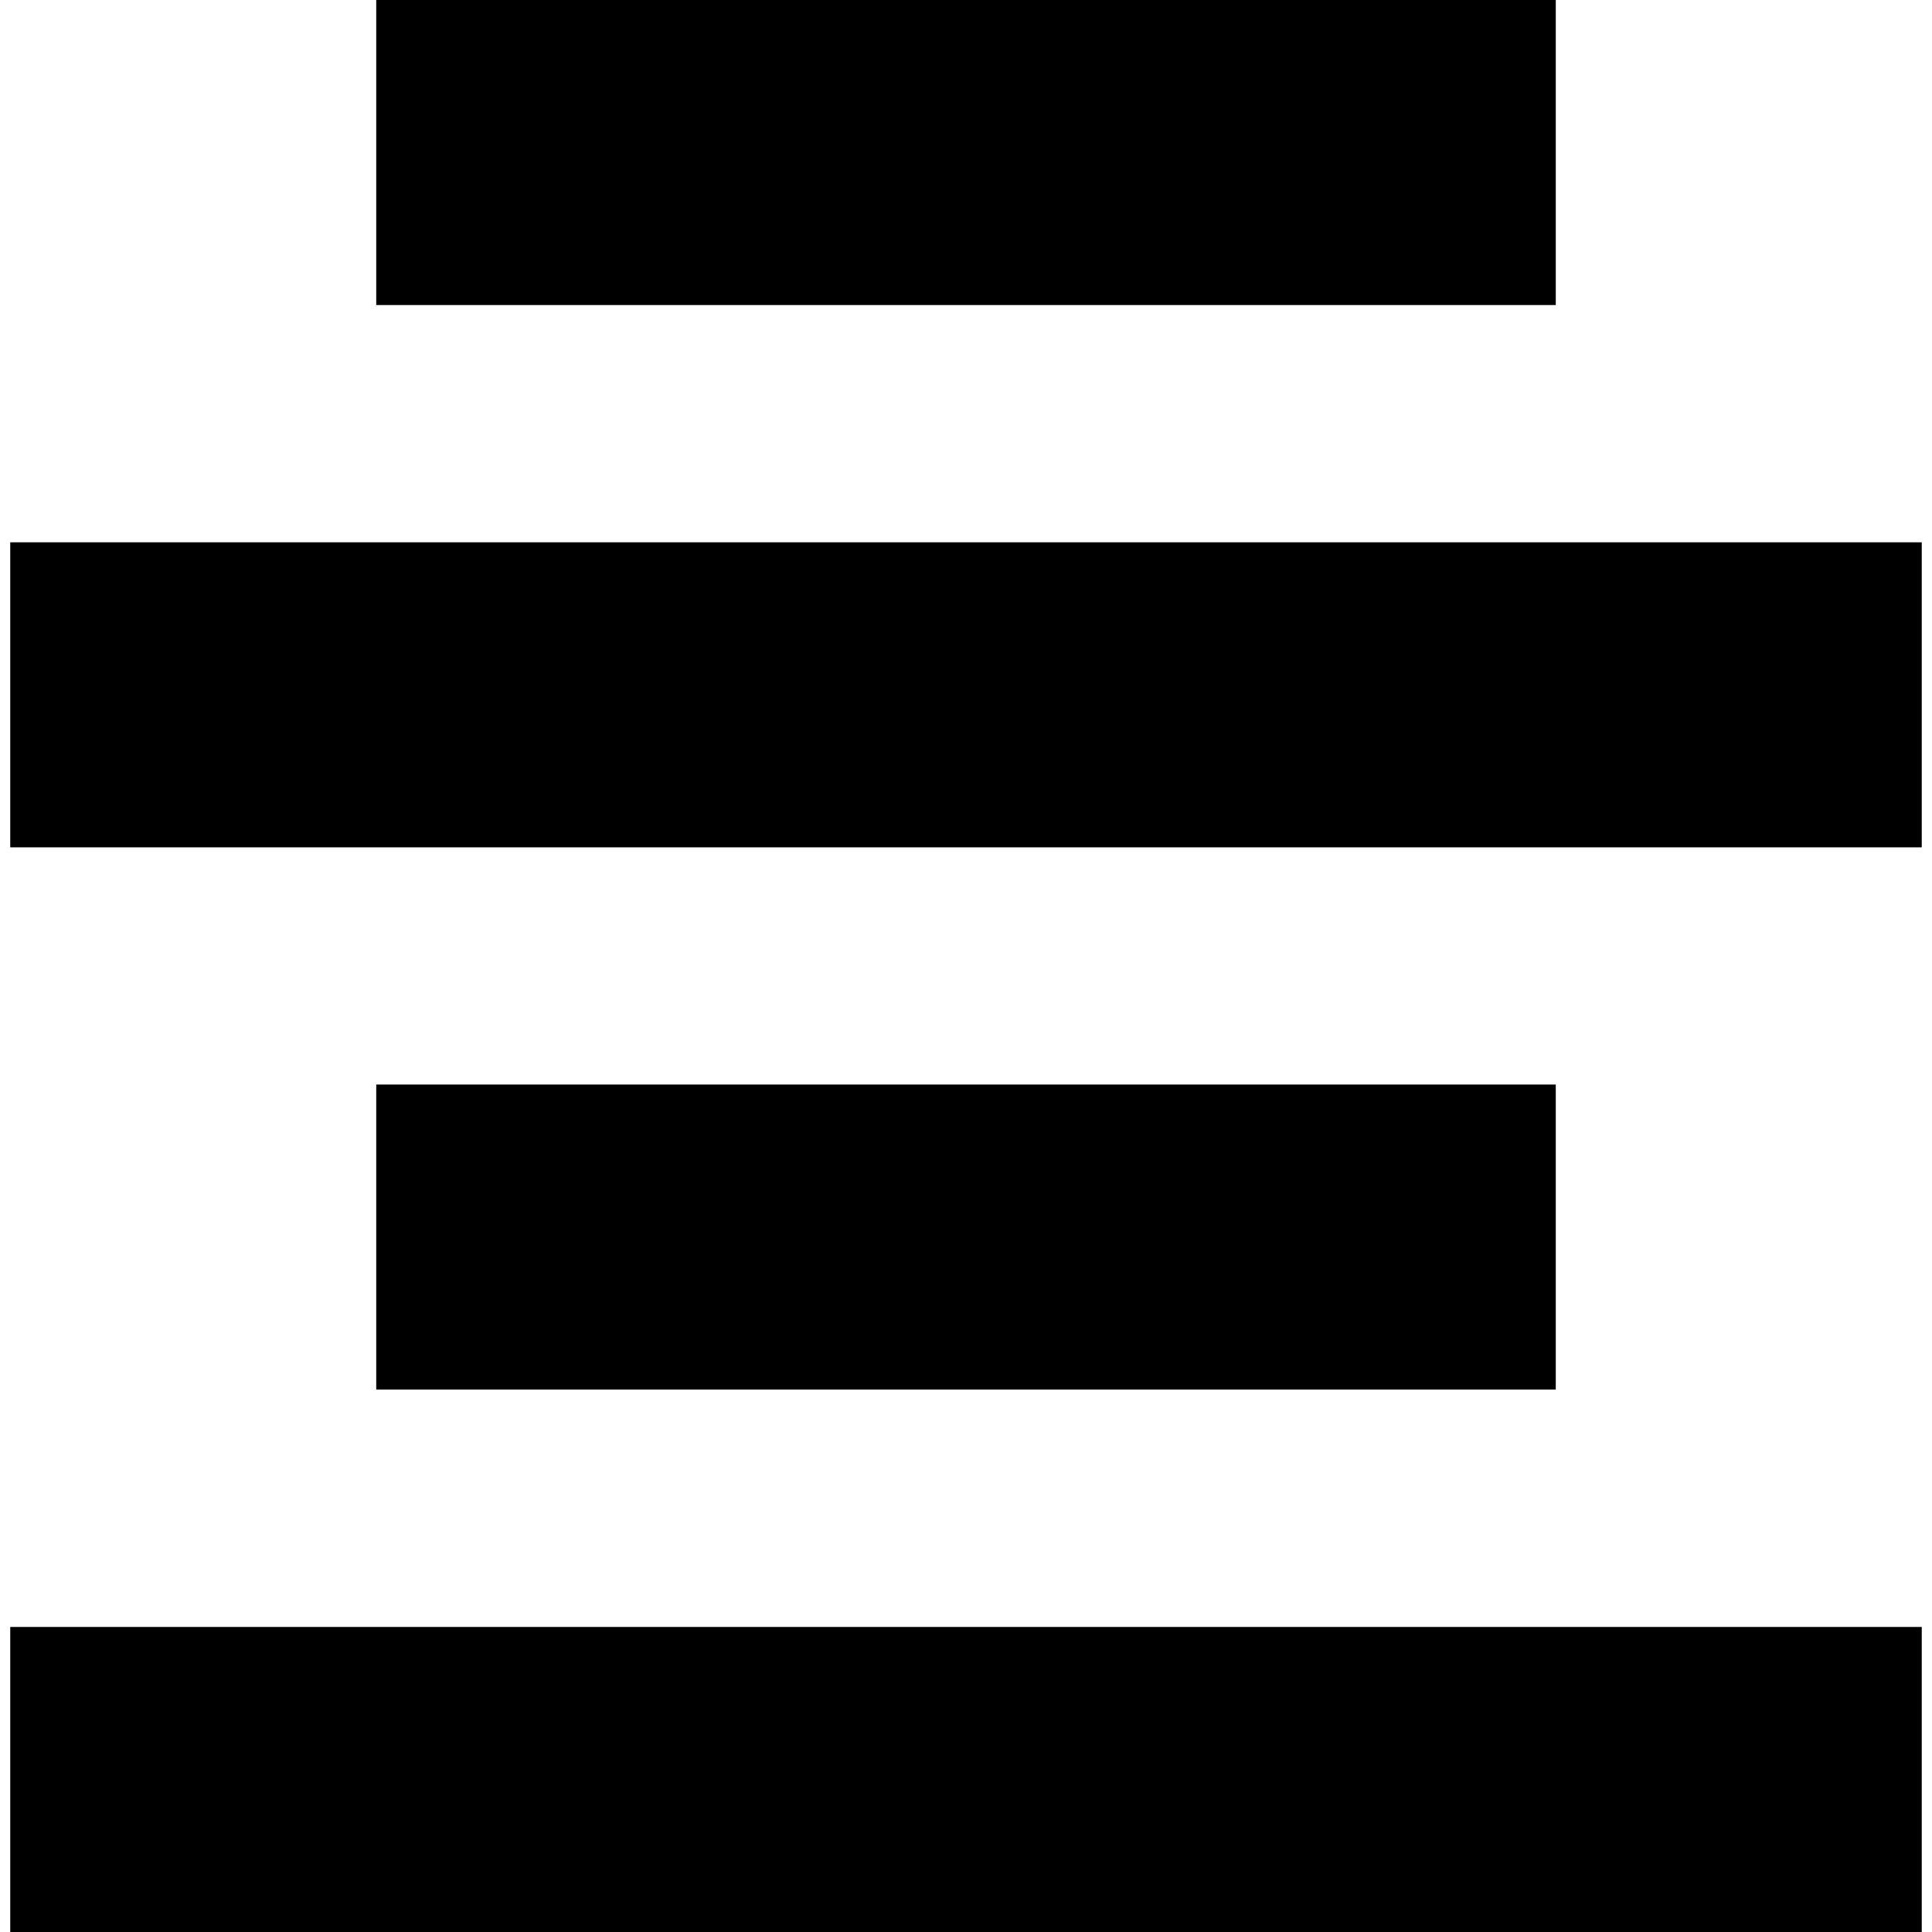
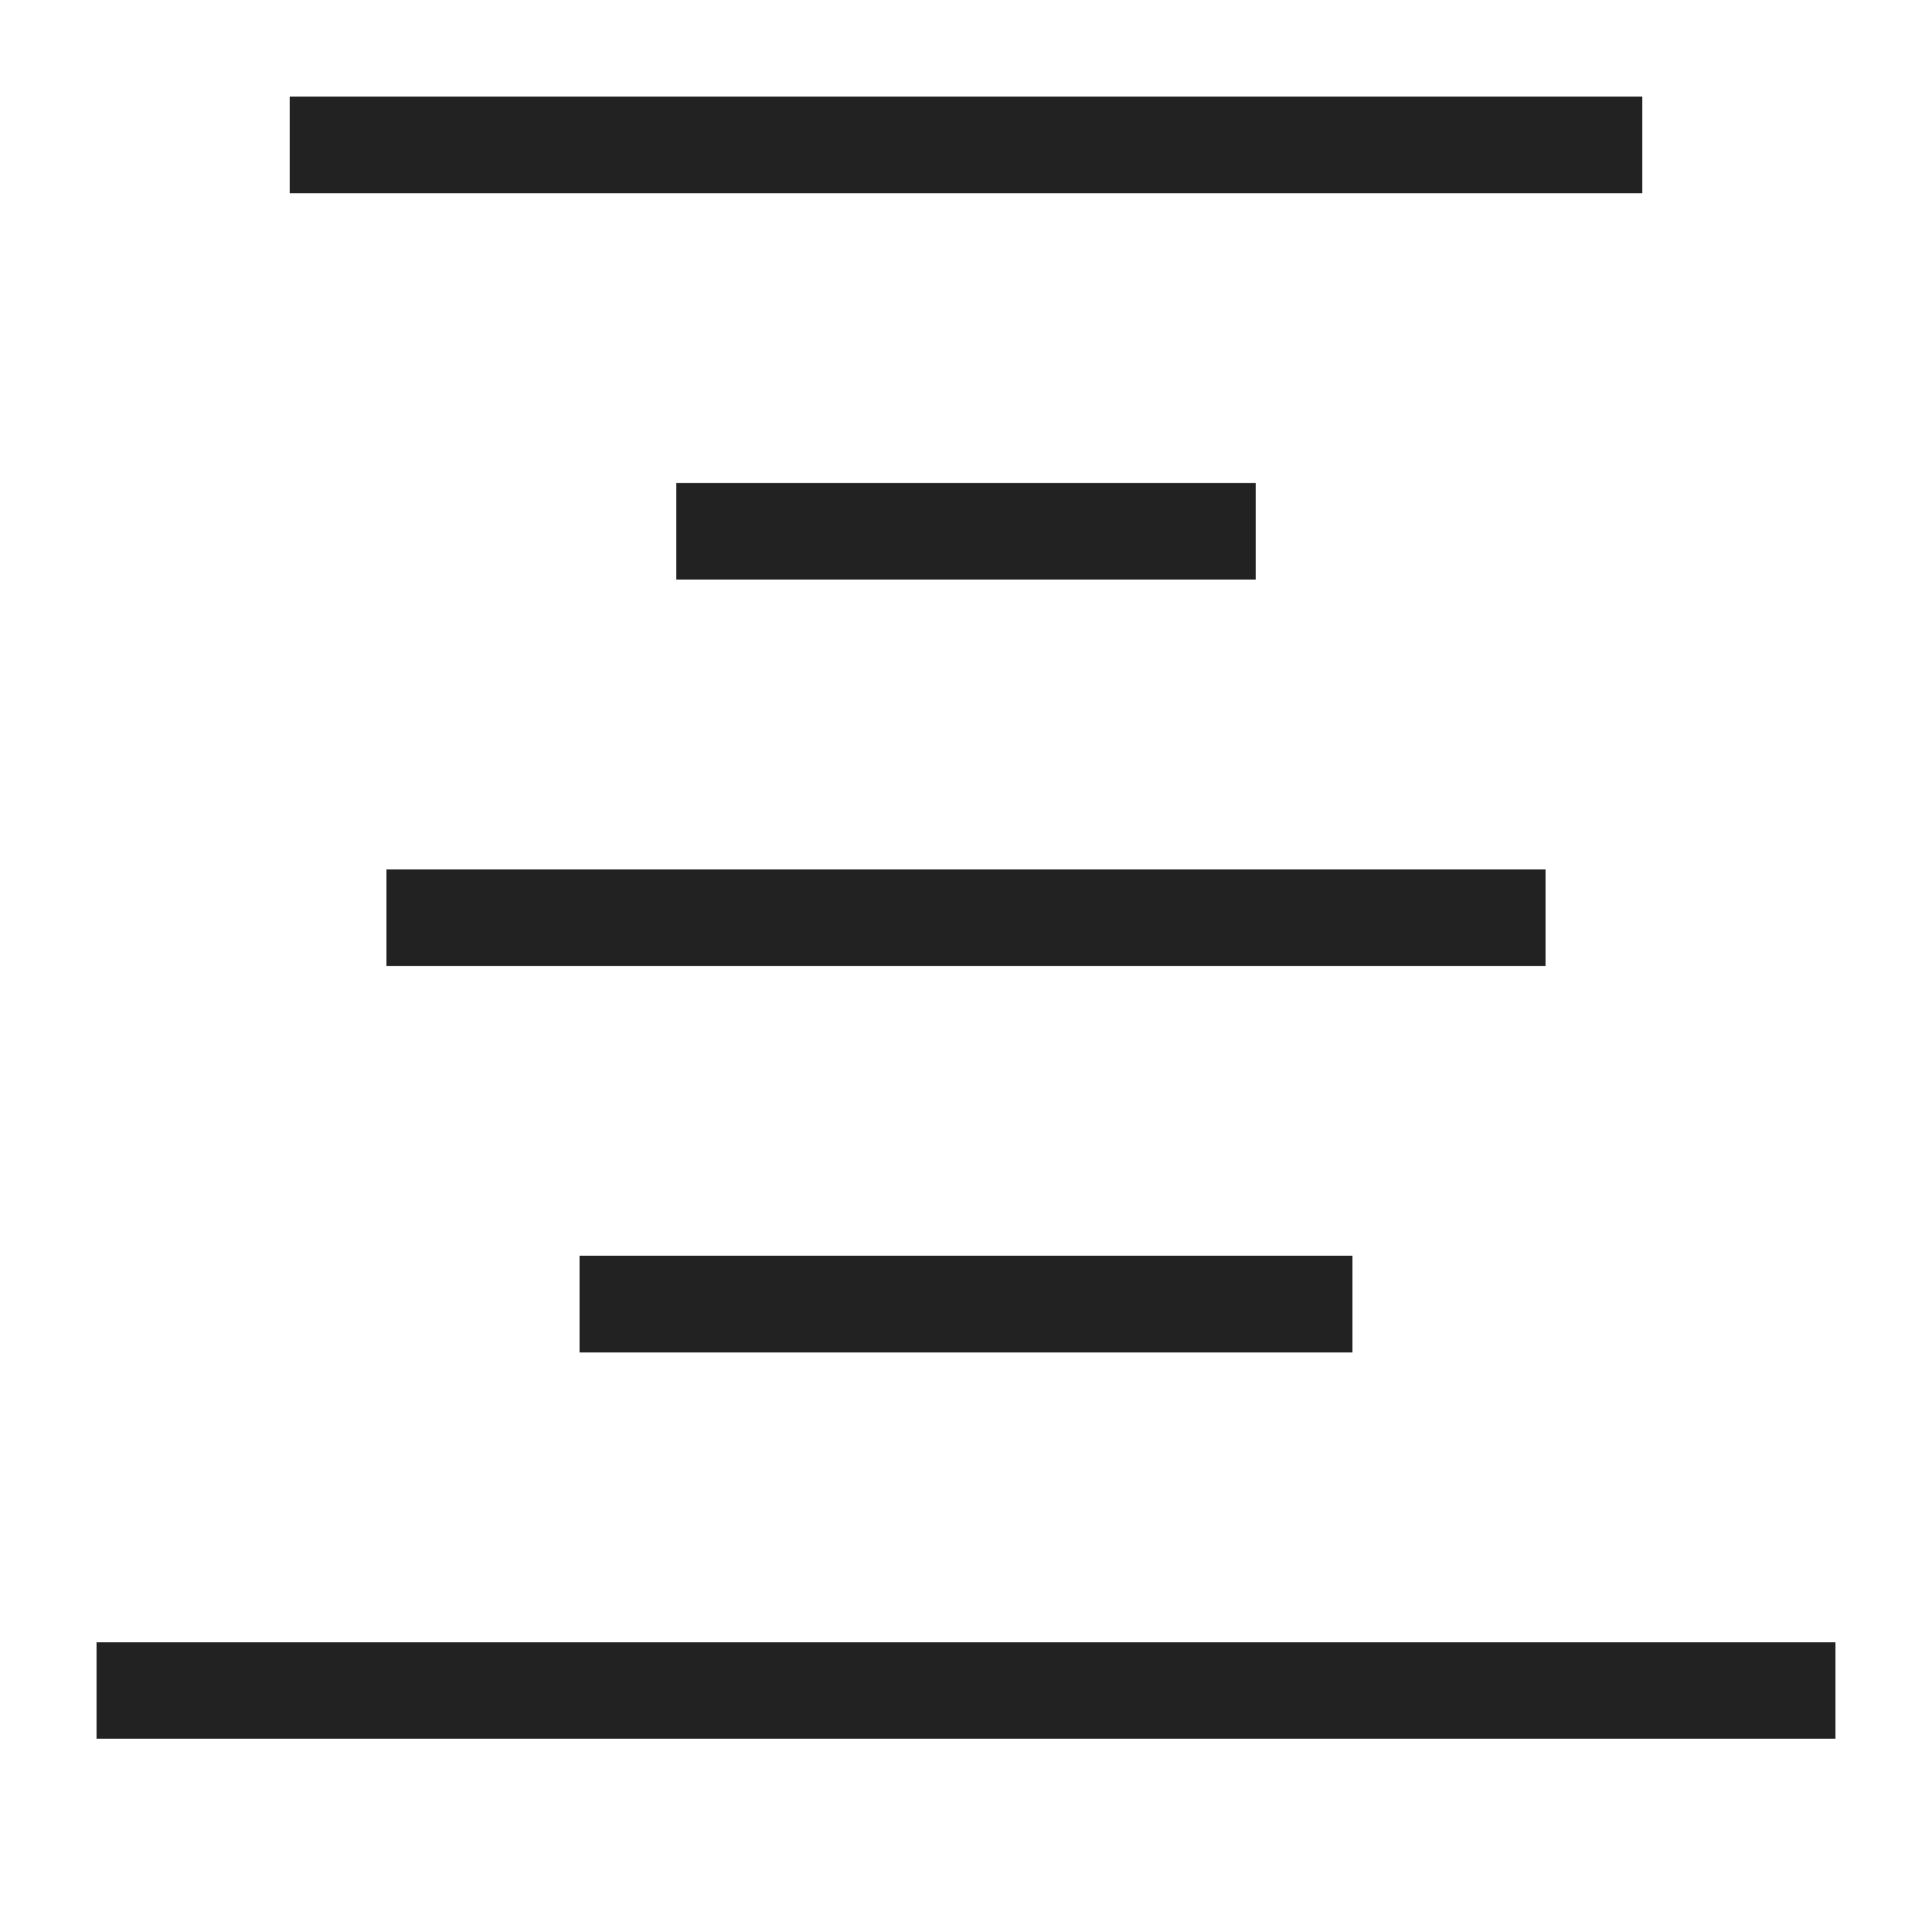
- <svg xmlns="http://www.w3.org/2000/svg" fill="#000000" version="1.1" id="Capa_1" width="800px" height="800px" viewBox="0 0 31.668 31.668" xml:space="preserve">
-   <g>
-     <path d="M25.501,5H6.167V0h19.334V5z M0.168,8.889v5H31.5v-5H0.168z M6.167,17.777v5h19.334v-5H6.167z M0.168,31.668H31.5v-5H0.168   V31.668z" />
+ <svg xmlns="http://www.w3.org/2000/svg" width="800px" height="800px" viewBox="0 0 20 20" version="1.1">
+   <g id="layer1">
+     <path d="M 3 1 L 3 2 L 17 2 L 17 1 L 3 1 z M 7 5 L 7 6 L 13 6 L 13 5 L 7 5 z M 4 9 L 4 10 L 16 10 L 16 9 L 4 9 z M 6 13 L 6 14 L 14 14 L 14 13 L 6 13 z M 1 17 L 1 18 L 19 18 L 19 17 L 1 17 z " style="fill:#222222; fill-opacity:1; stroke:none; stroke-width:0px;" />
  </g>
</svg>
